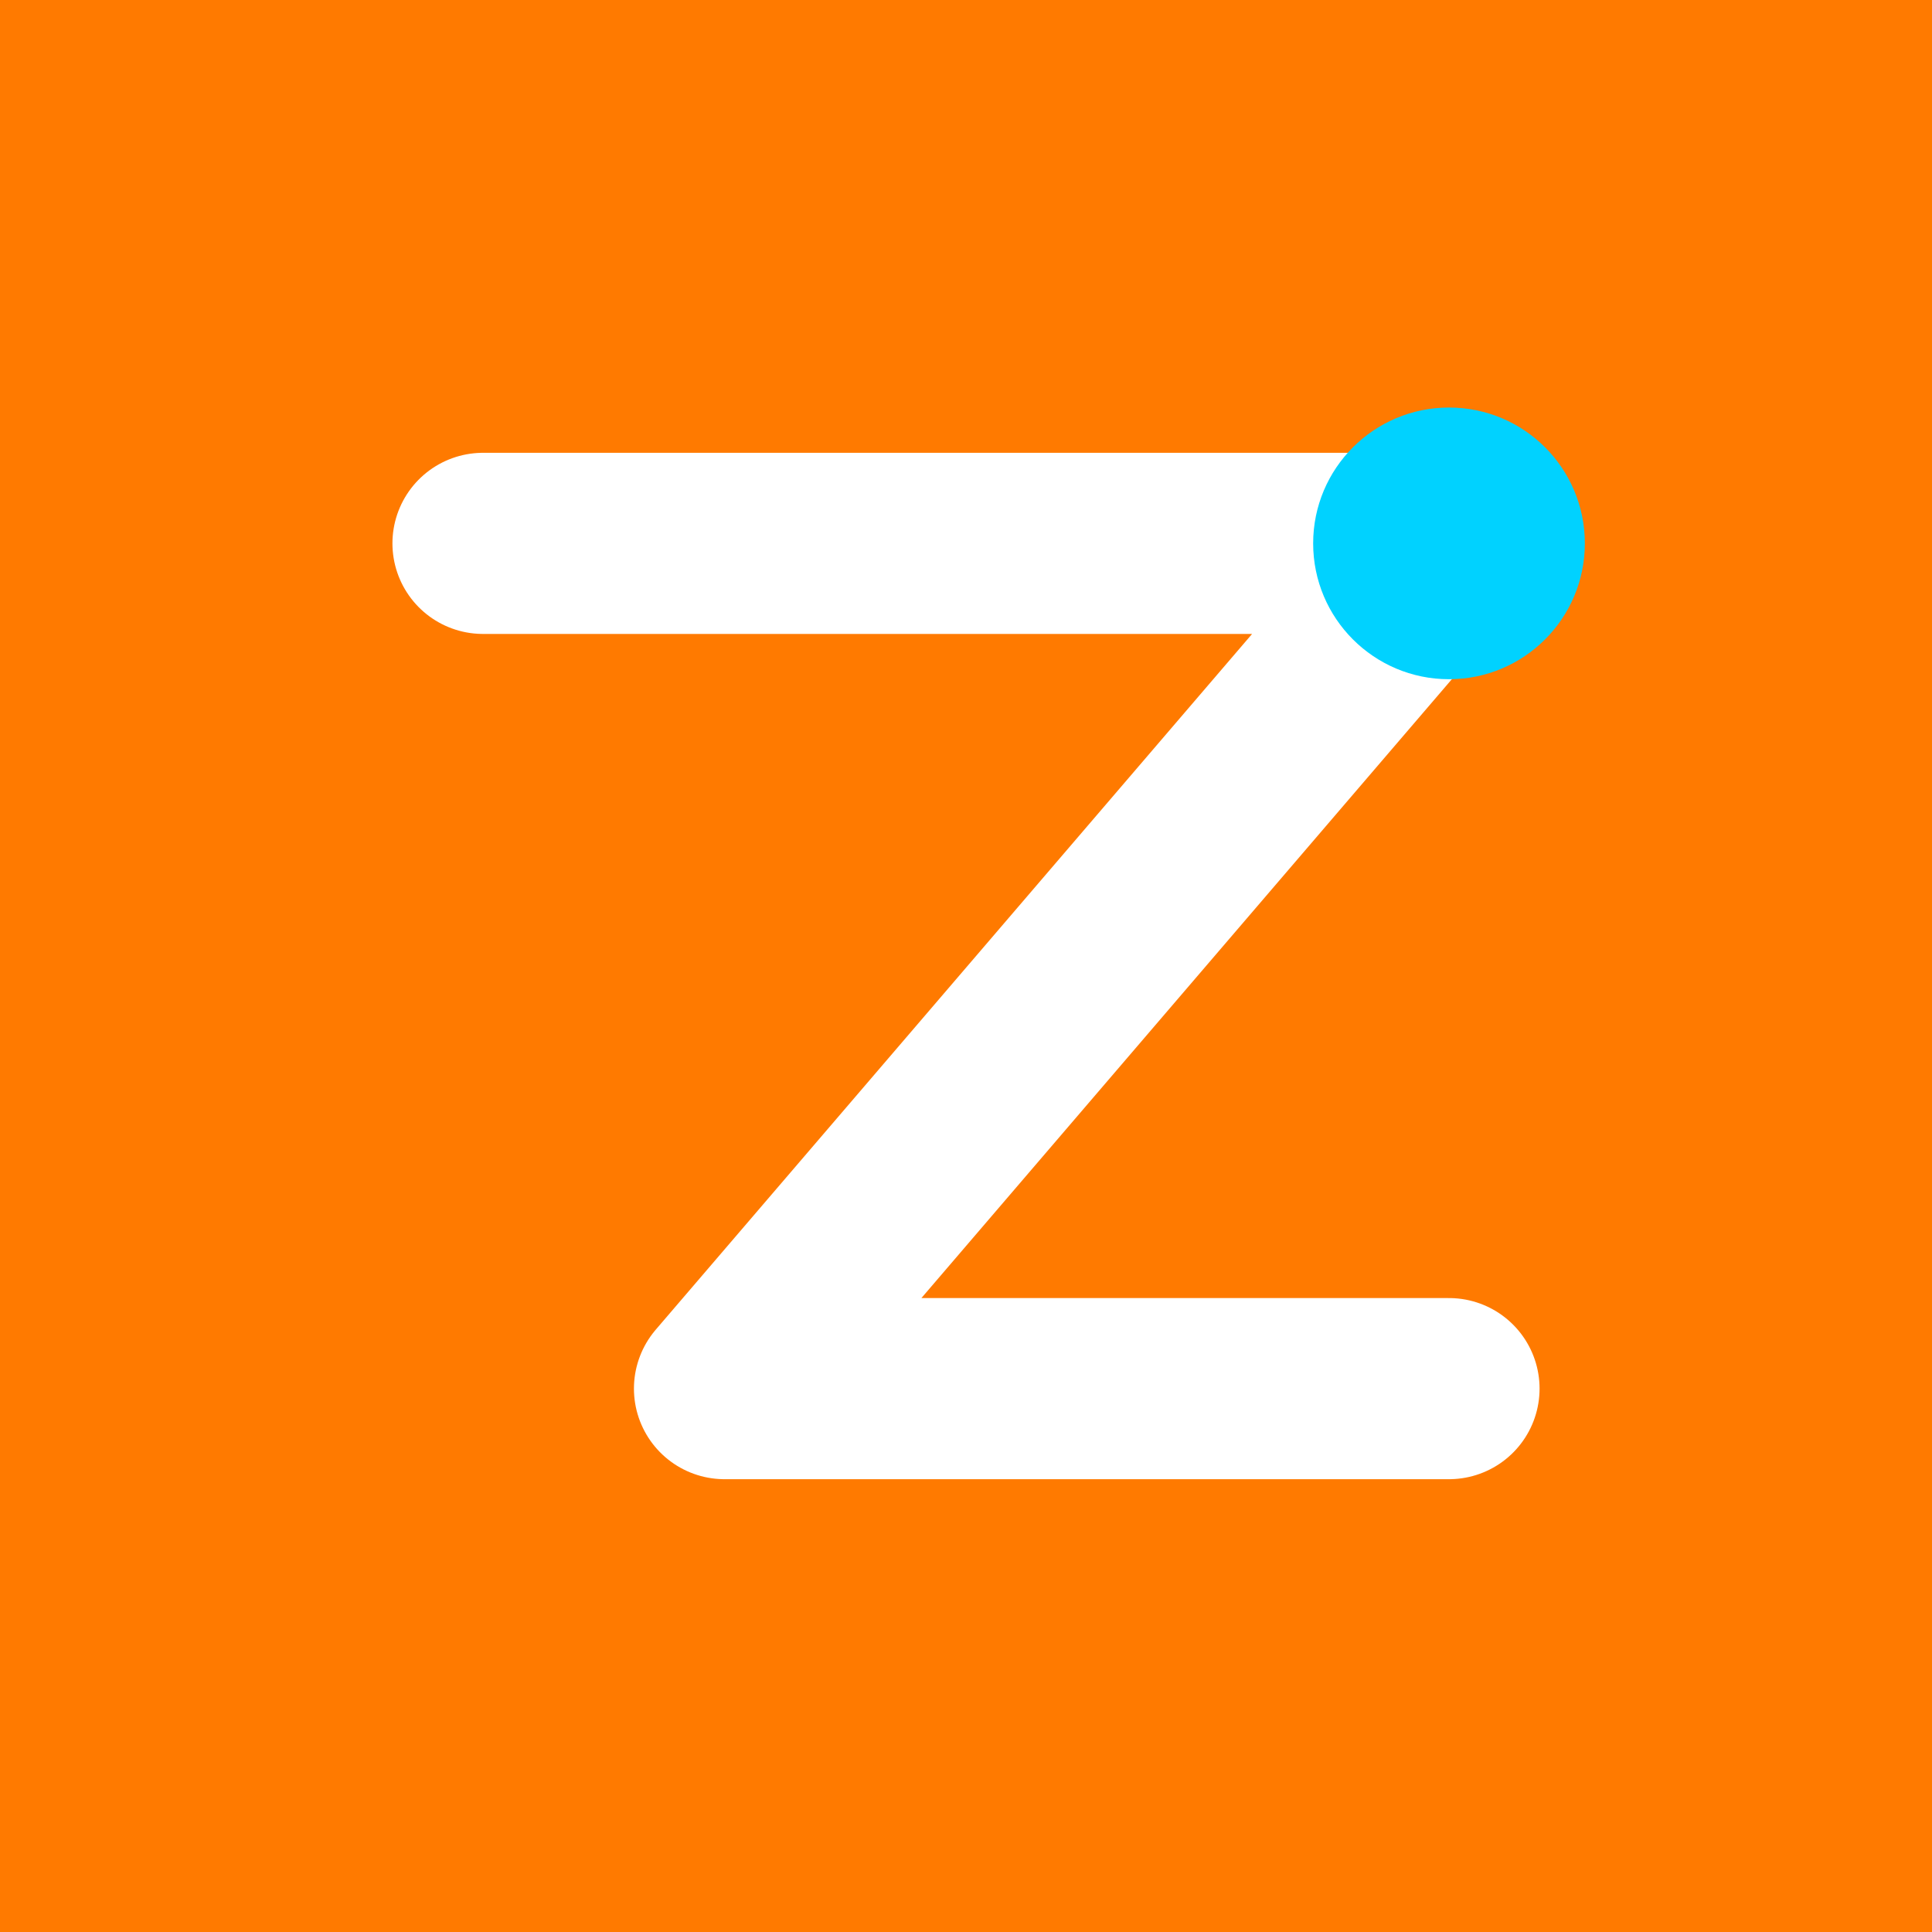
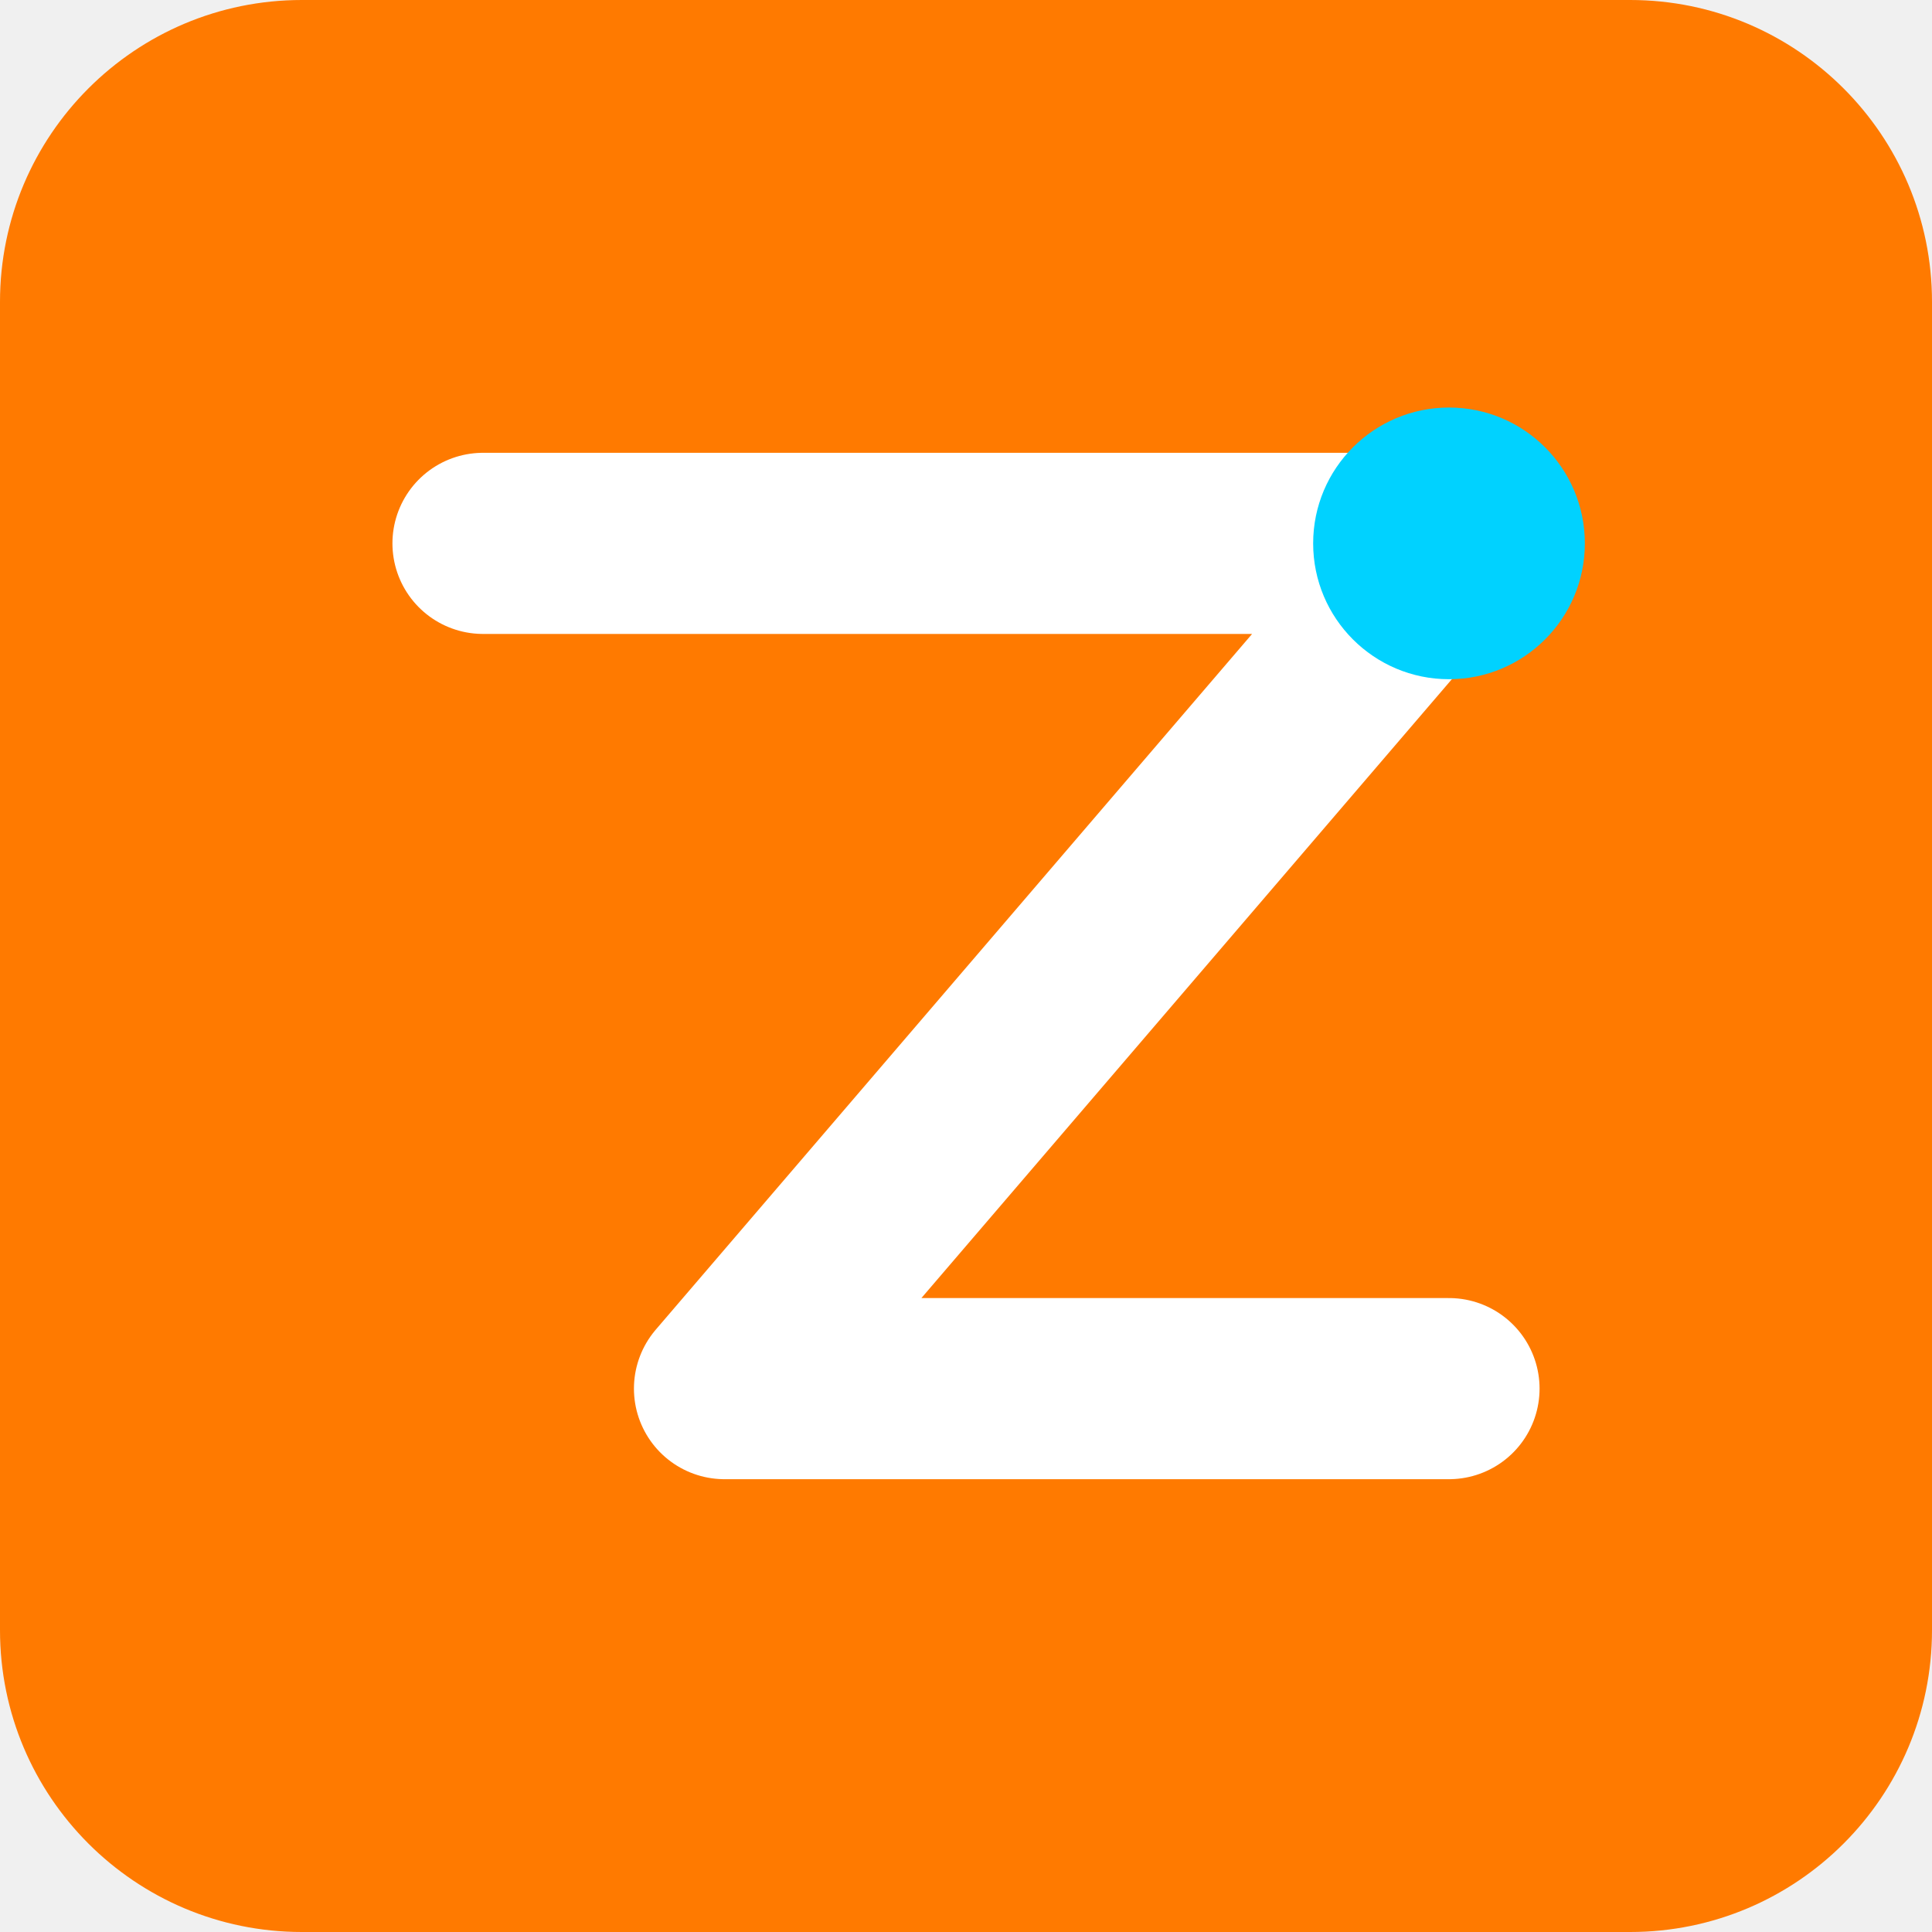
<svg xmlns="http://www.w3.org/2000/svg" viewBox="0 0 64 64" width="64" height="64">
-   <rect width="64" height="64" fill="#FF7A00" />
+   <rect width="64" height="64" rx="10" ry="10" fill="#FF7A00" />
  <path d="M16 18H48L24 46H48" stroke="#FFFFFF" stroke-width="6" stroke-linecap="round" stroke-linejoin="round" fill="none" />
  <circle cx="48" cy="18" r="4.5" fill="#00D2FF" />
</svg>
